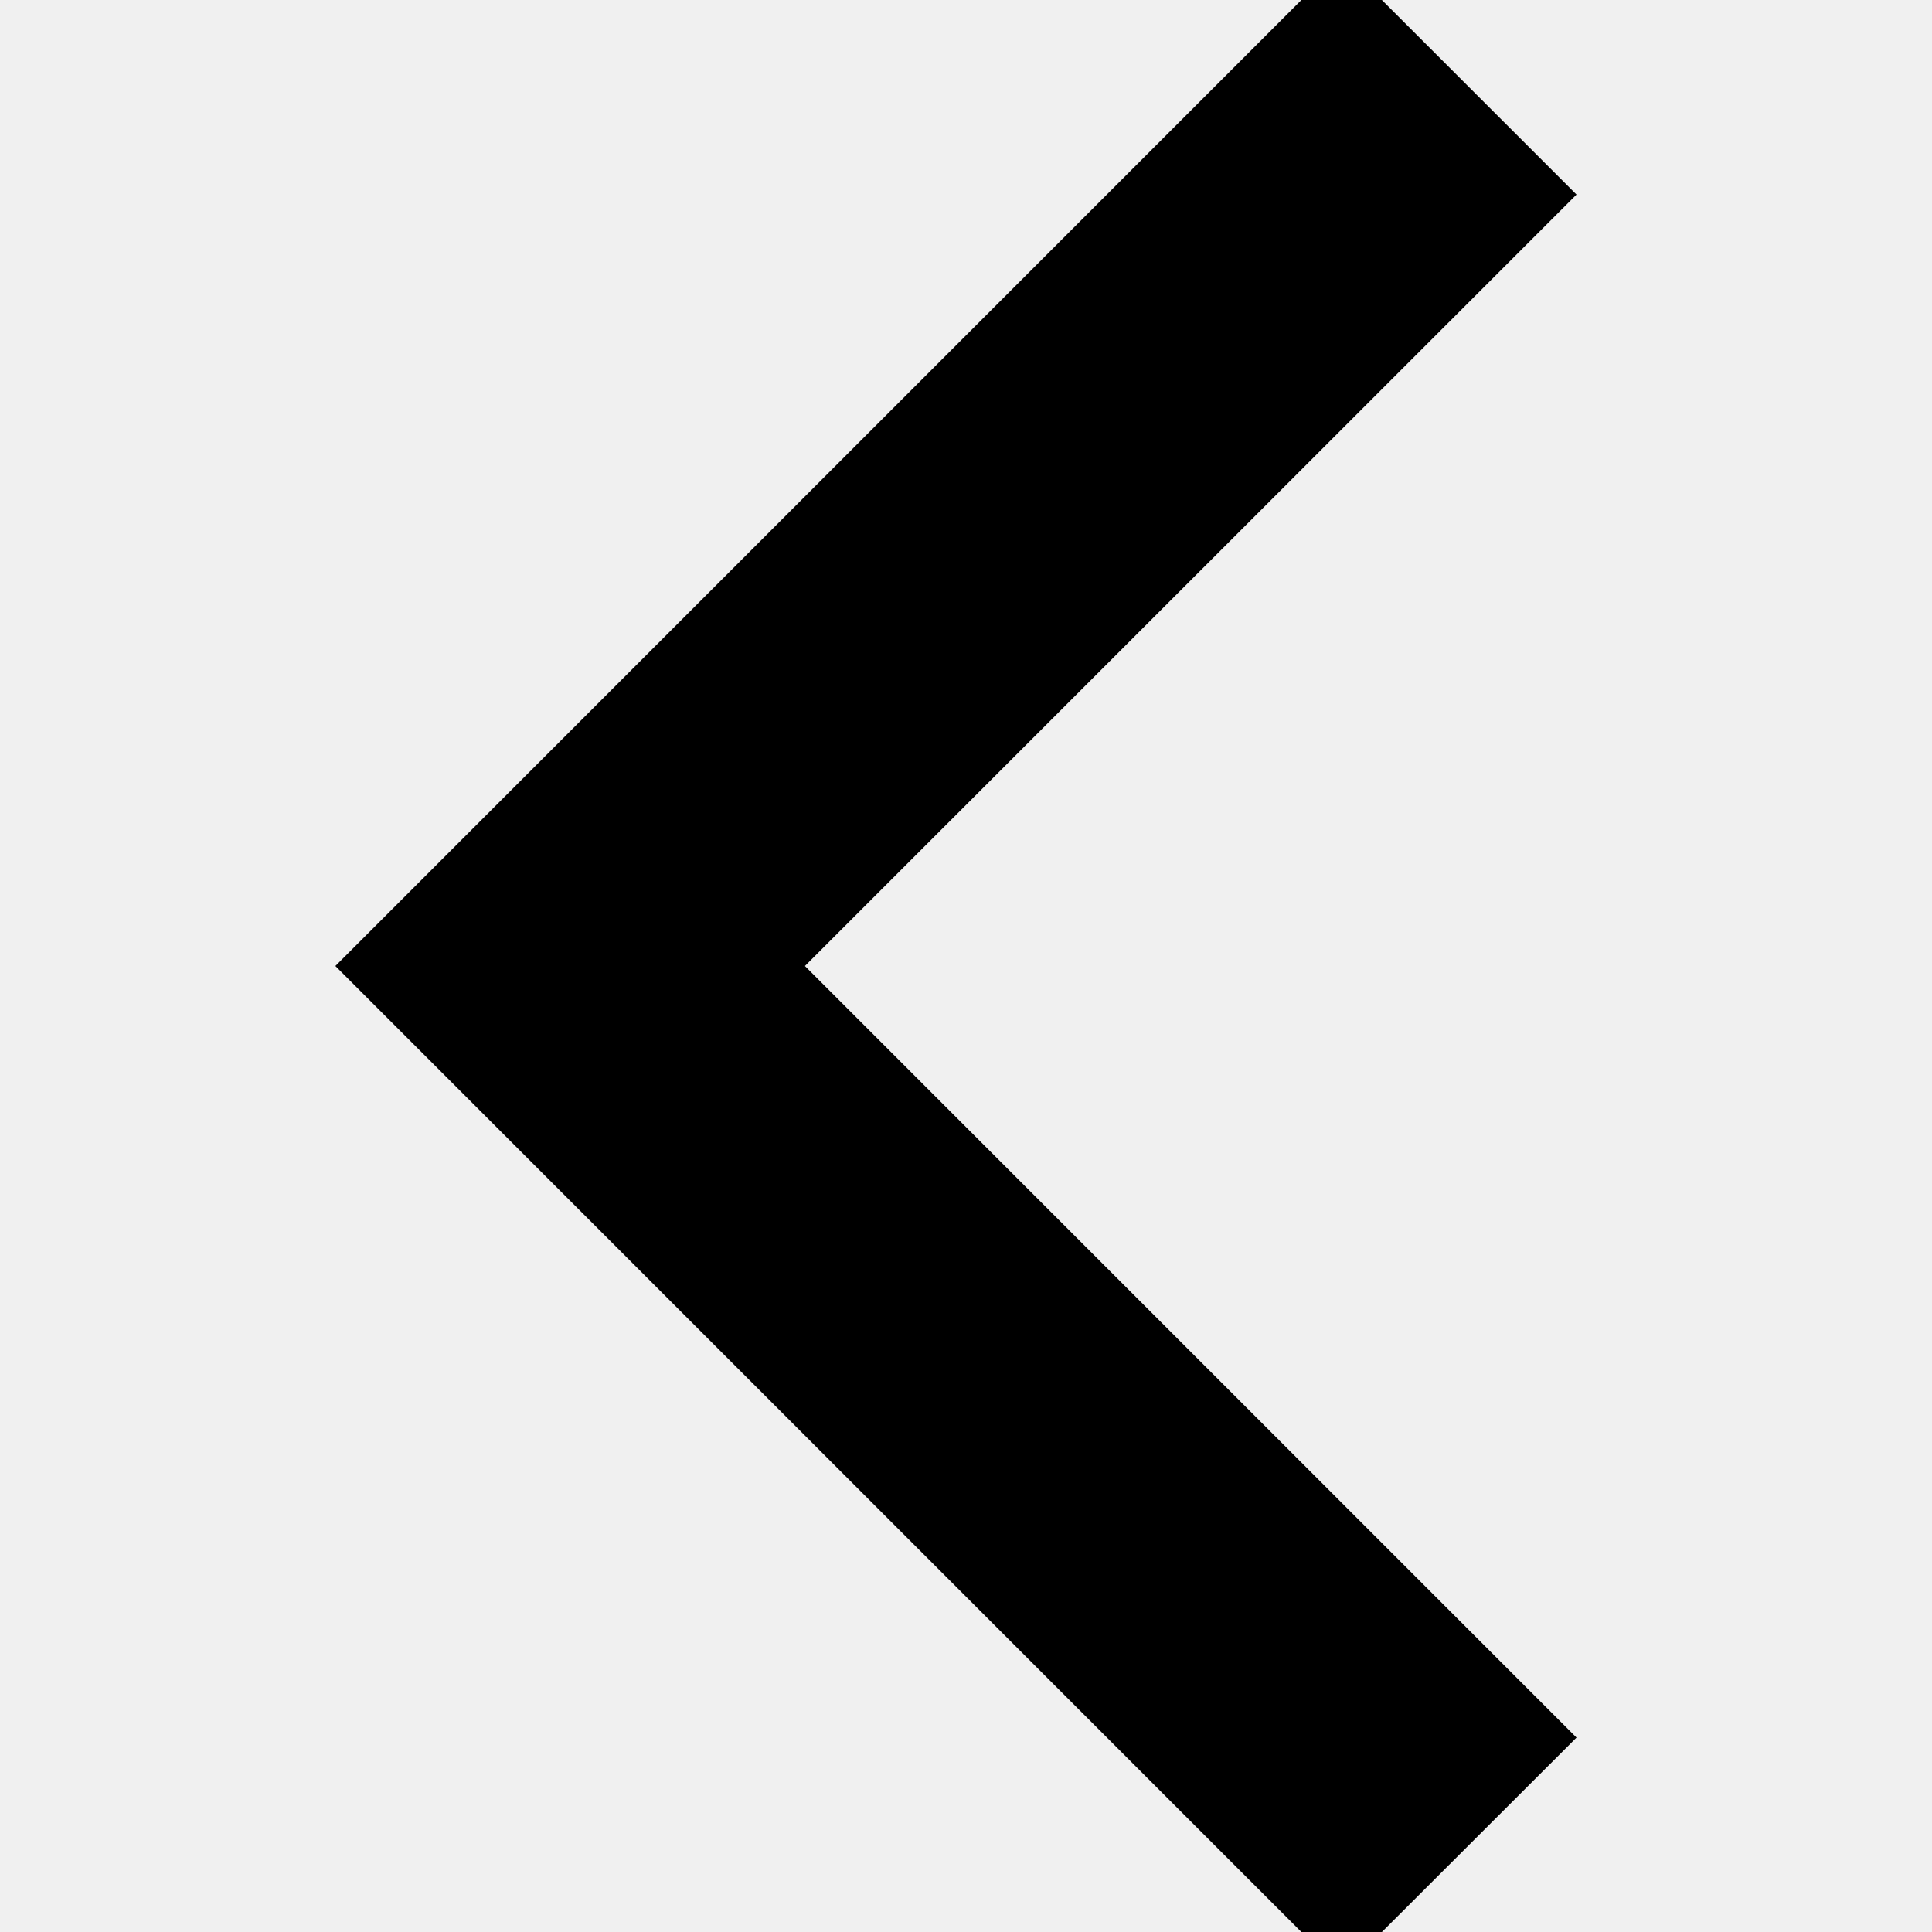
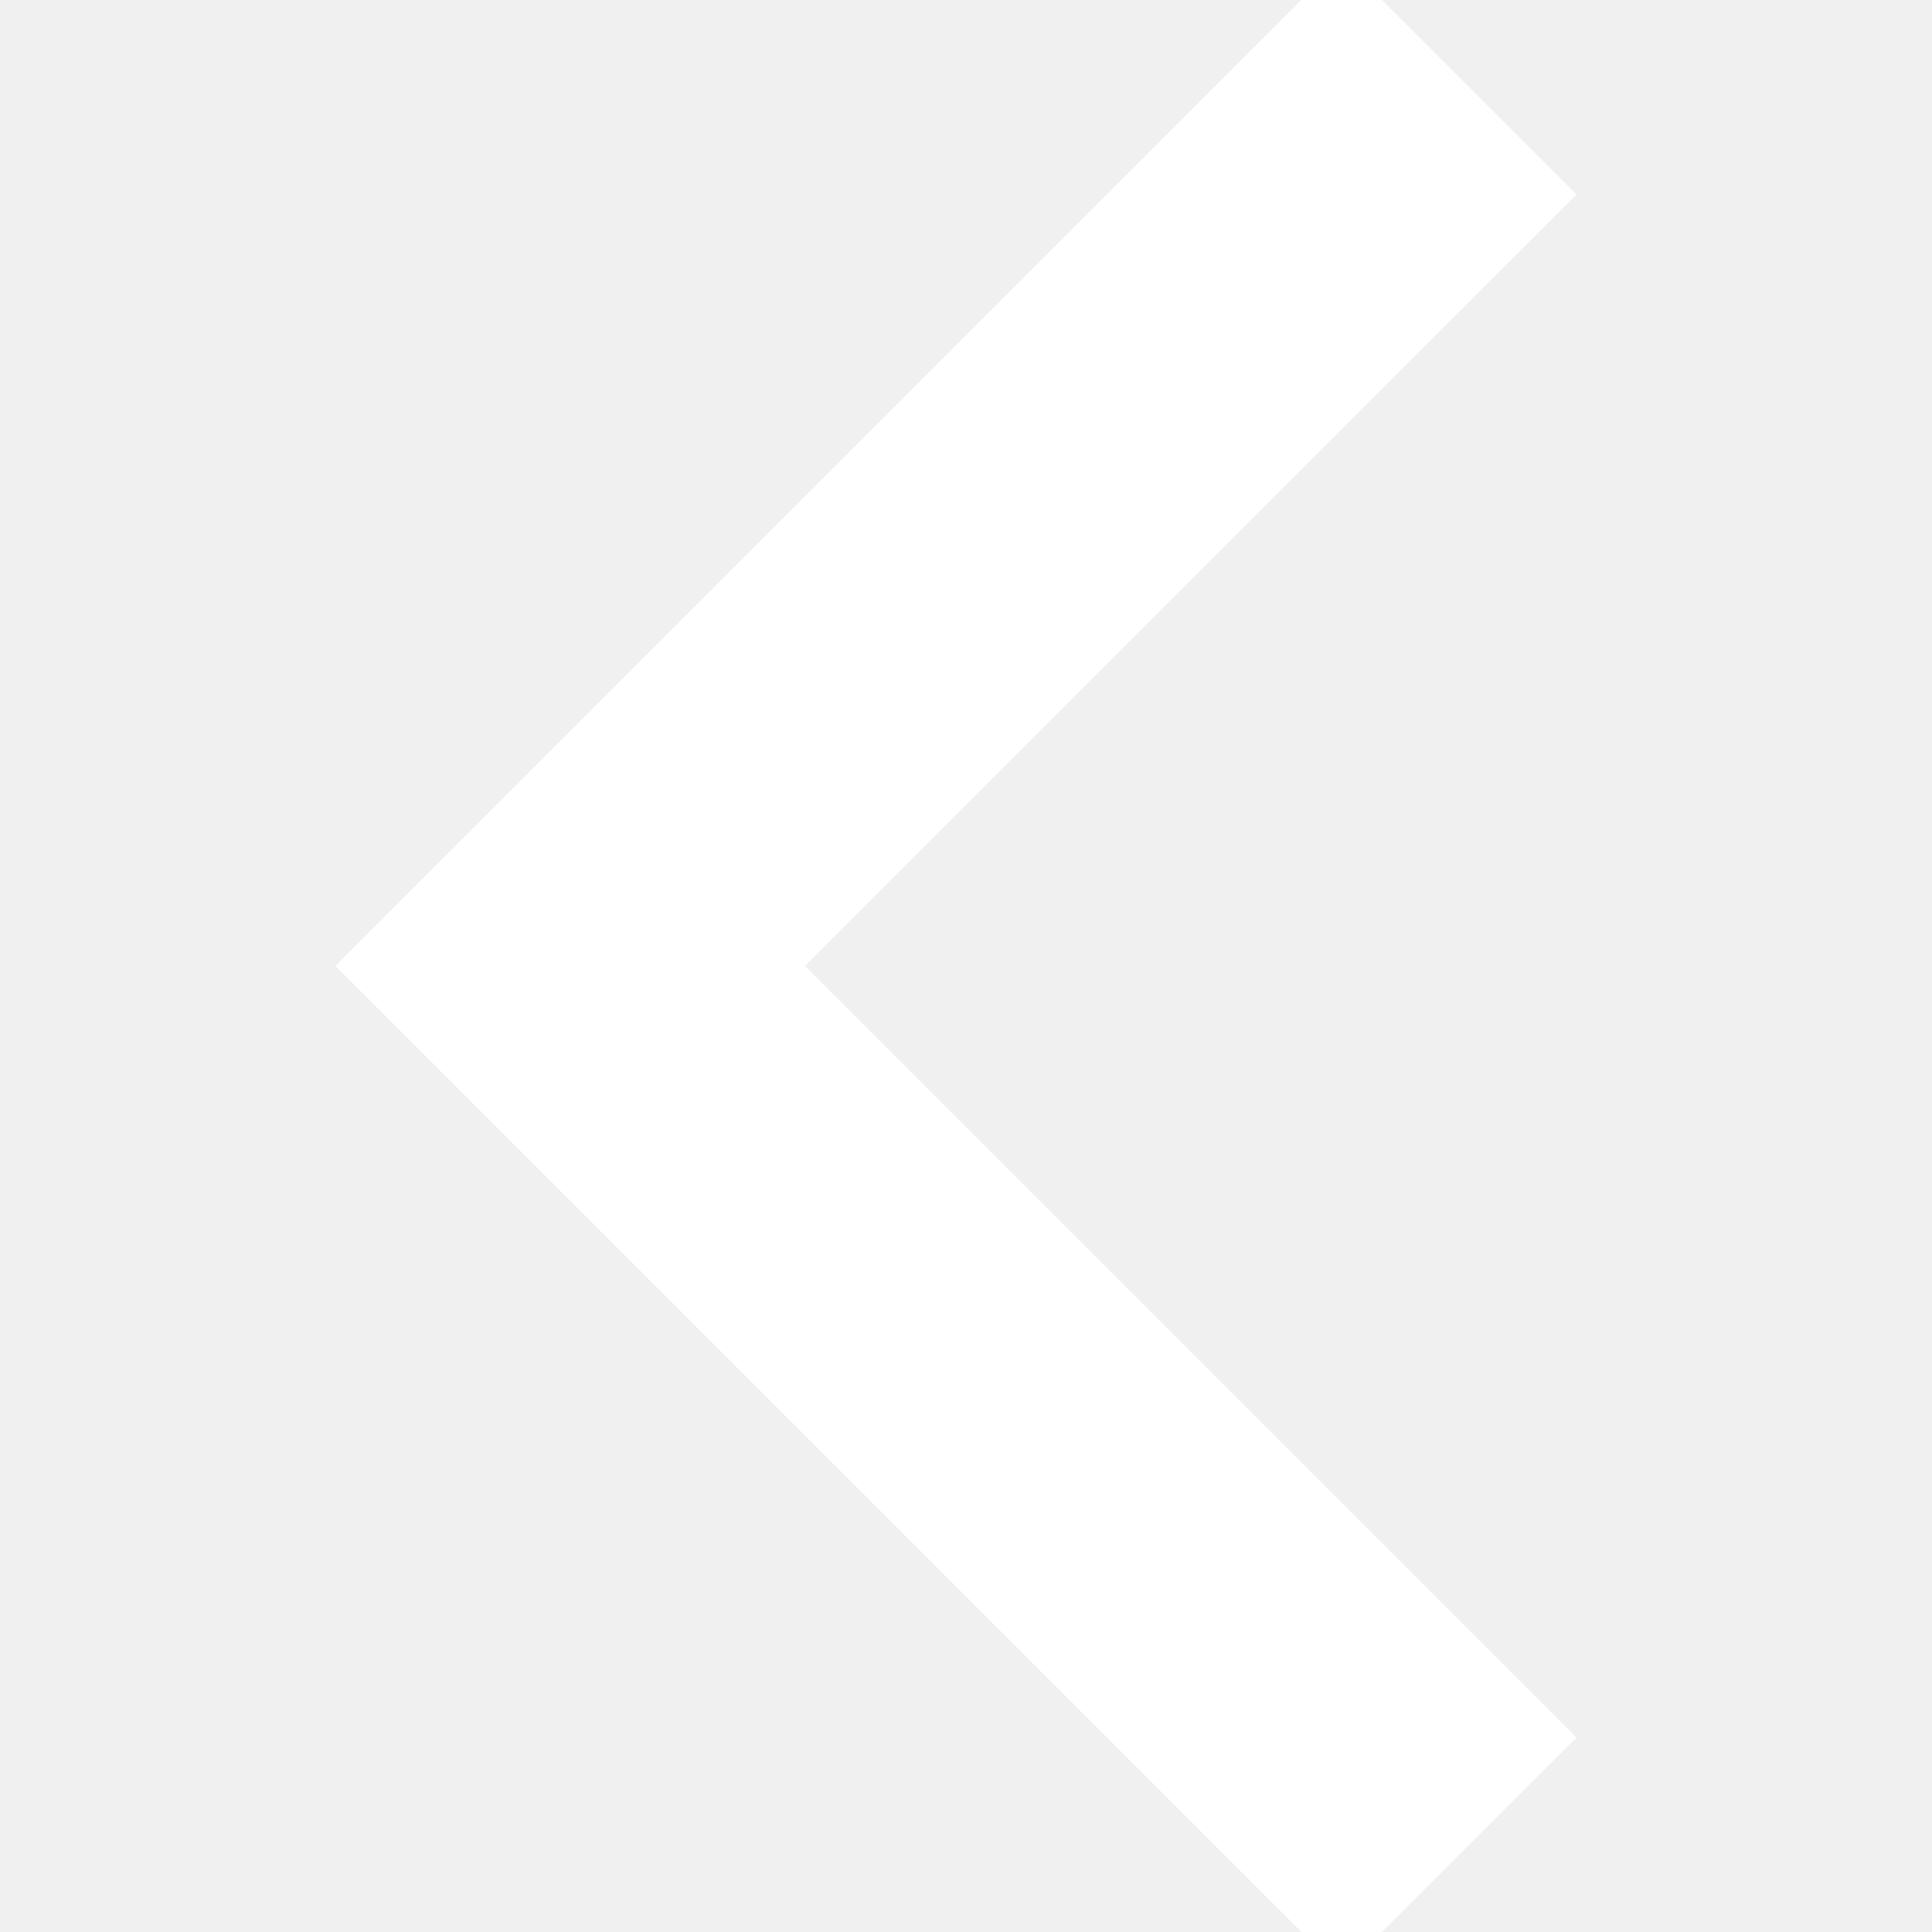
<svg xmlns="http://www.w3.org/2000/svg" version="1.1" id="Layer_1" x="0px" y="0px" width="24px" height="24px" viewBox="0 0 24 24" enable-background="new 0 0 24 24" xml:space="preserve">
-   <polygon points="19.584,2.417 9.999,12 19.584,21.585 16.666,24.5 4.166,12 16.666,-0.5 " />
+   <polygon fill="#fff" points="19.584,2.417 9.999,12 19.584,21.585 16.666,24.5 4.166,12 16.666,-0.5 " />
</svg>
